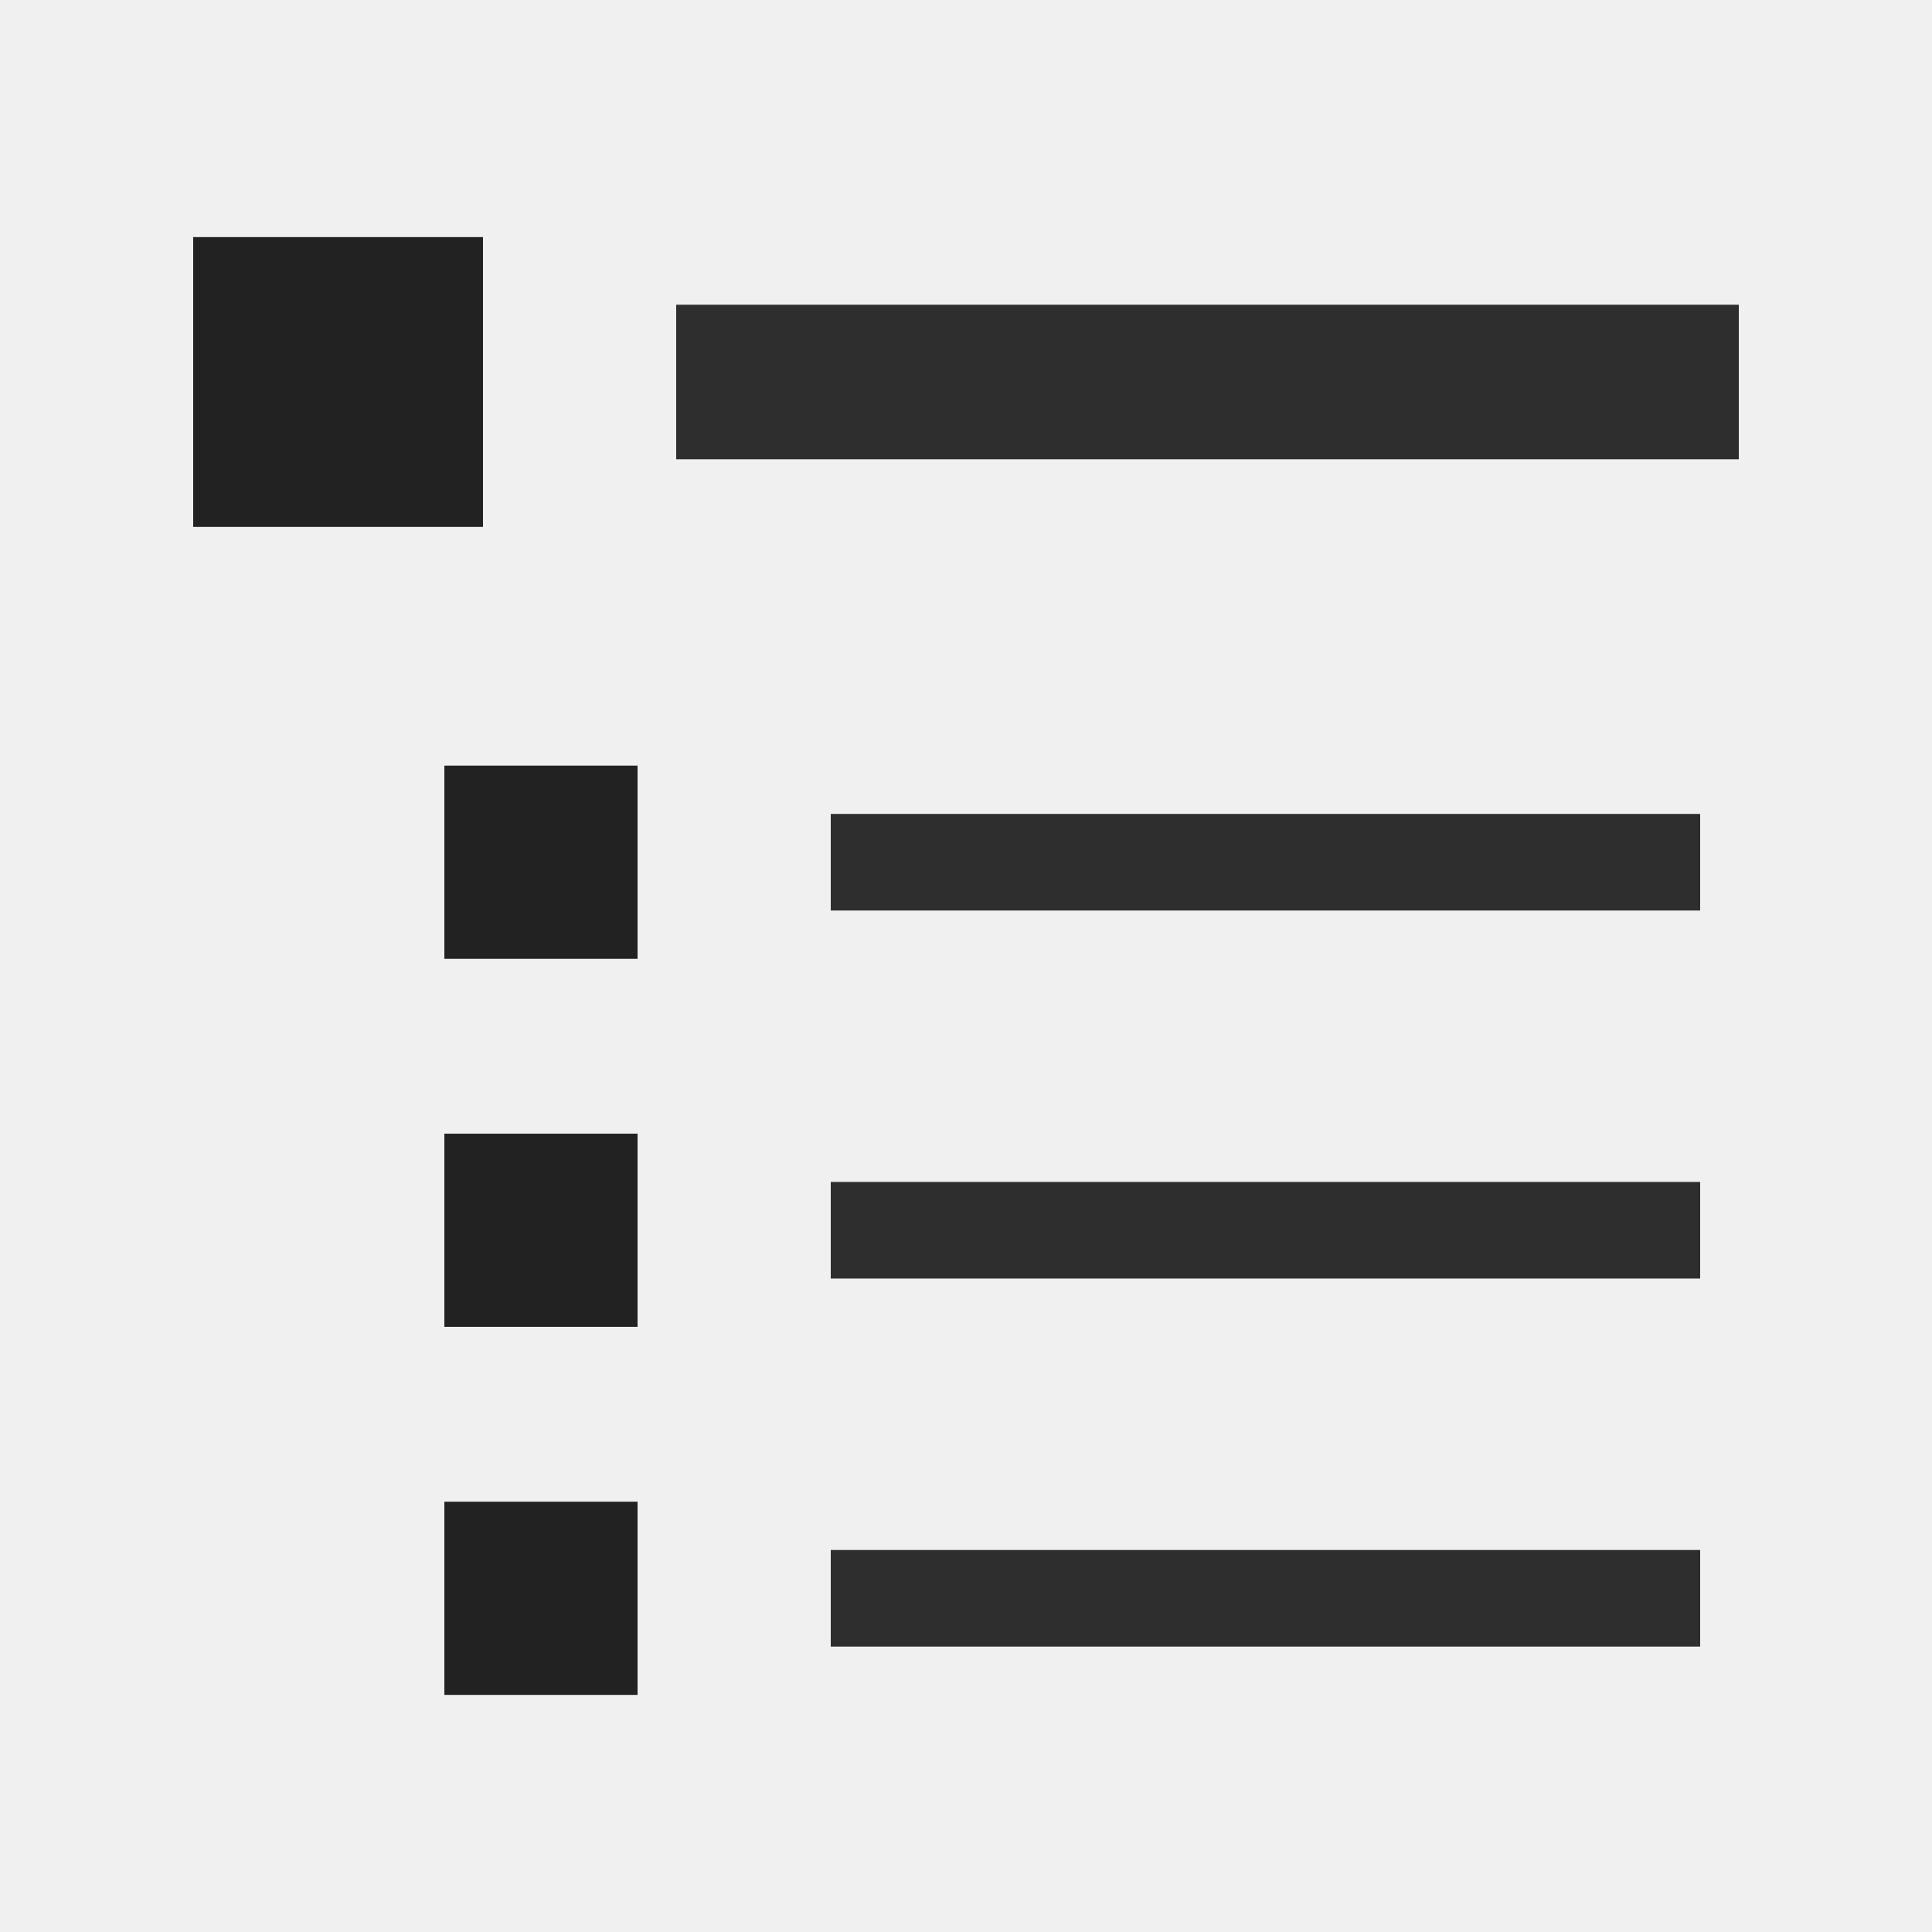
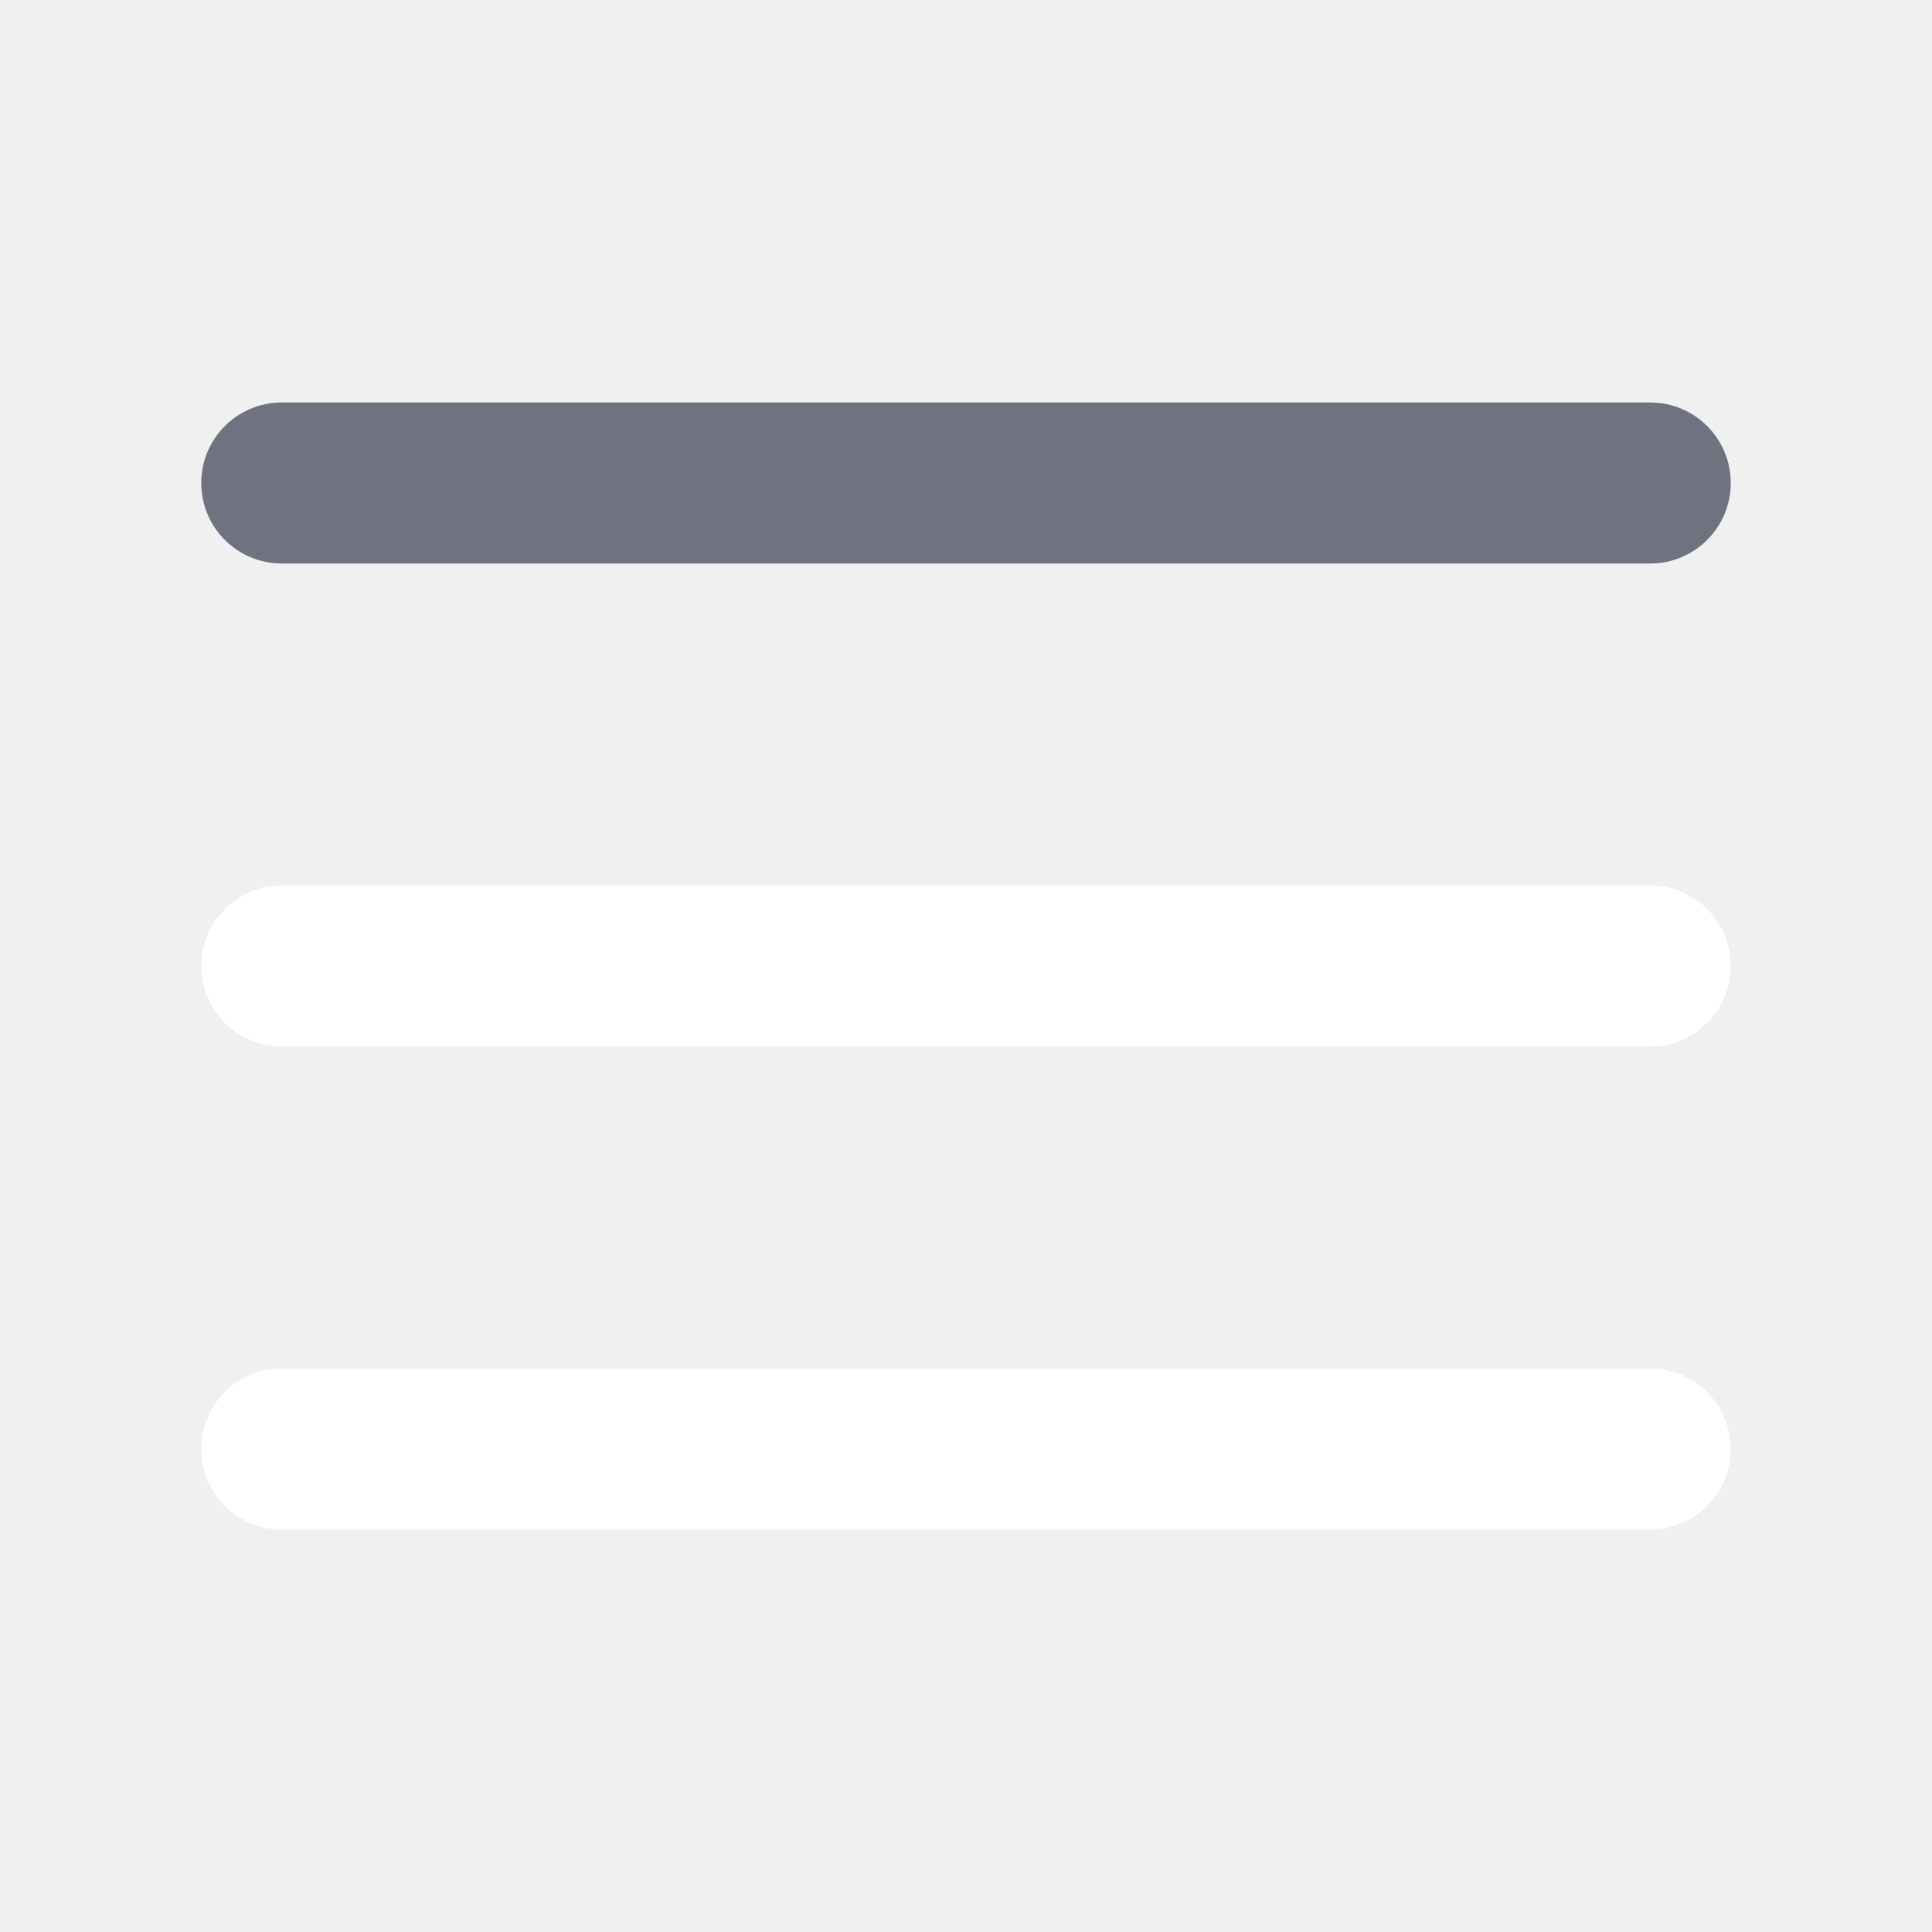
- <svg xmlns="http://www.w3.org/2000/svg" version="1.1" x="0px" y="0px" viewBox="0 0 100 100" id="svg2">
-   <defs id="defs10">
-     </defs>
-   <g transform="translate(0,-952.3622)" id="g4">
-     <g id="g4238" transform="translate(-1.5e-6,-0.2053541)">
-       <path id="path4149" d="m 35,972.34 55,0" style="fill:none;fill-rule:evenodd;stroke:#222;stroke-width:8;stroke-linecap:butt;stroke-linejoin:miter;stroke-miterlimit:4;stroke-dasharray:none;stroke-opacity:0.941" />
-       <rect y="964.84" x="10" height="15" width="15" id="rect4184" style="opacity:1;fill:#222;fill-opacity:1;stroke:none;stroke-width:10;stroke-linecap:butt;stroke-linejoin:miter;stroke-miterlimit:4;stroke-dasharray:none;stroke-dashoffset:0;stroke-opacity:1" />
-       <path style="fill:none;fill-rule:evenodd;stroke:#222;stroke-width:5;stroke-linecap:butt;stroke-linejoin:miter;stroke-miterlimit:4;stroke-dasharray:none;stroke-opacity:0.941" d="m 43,1016.245 45,0" id="path4180" />
-       <rect style="opacity:1;fill:#222;fill-opacity:1;stroke:none;stroke-width:10;stroke-linecap:butt;stroke-linejoin:miter;stroke-miterlimit:4;stroke-dasharray:none;stroke-dashoffset:0;stroke-opacity:1" id="rect4186" width="10" height="10" x="23" y="1011.245" />
-       <path id="path4182" d="m 43,1035.295 45,0" style="fill:none;fill-rule:evenodd;stroke:#222;stroke-width:5;stroke-linecap:butt;stroke-linejoin:miter;stroke-miterlimit:4;stroke-dasharray:none;stroke-opacity:0.941" />
-       <rect y="1030.295" x="23" height="10" width="10" id="rect4188" style="opacity:1;fill:#222;fill-opacity:1;stroke:none;stroke-width:10;stroke-linecap:butt;stroke-linejoin:miter;stroke-miterlimit:4;stroke-dasharray:none;stroke-dashoffset:0;stroke-opacity:1" />
-       <path id="path4210" d="m 43,997.196 45,0" style="fill:none;fill-rule:evenodd;stroke:#222;stroke-width:5;stroke-linecap:butt;stroke-linejoin:miter;stroke-miterlimit:4;stroke-dasharray:none;stroke-opacity:0.941" />
-       <rect y="992.196" x="23" height="10" width="10" id="rect4212" style="opacity:1;fill:#222;fill-opacity:1;stroke:none;stroke-width:10;stroke-linecap:butt;stroke-linejoin:miter;stroke-miterlimit:4;stroke-dasharray:none;stroke-dashoffset:0;stroke-opacity:1" />
-     </g>
-   </g>
+ <svg xmlns="http://www.w3.org/2000/svg" width="10px" height="10px" viewBox="0 0 48 48">
+   <path d="M41,14H7a2,2,0,0,1,0-4H41A2,2,0,0,1,41,14Z" fill="#6f7380" />
+   <path d="M41,26H7a2,2,0,0,1,0-4H41A2,2,0,0,1,41,26Z" fill="#fff" />
+   <path d="M41,38H7a2,2,0,0,1,0-4H41A2,2,0,0,1,41,38Z" fill="#fff" />
</svg>
